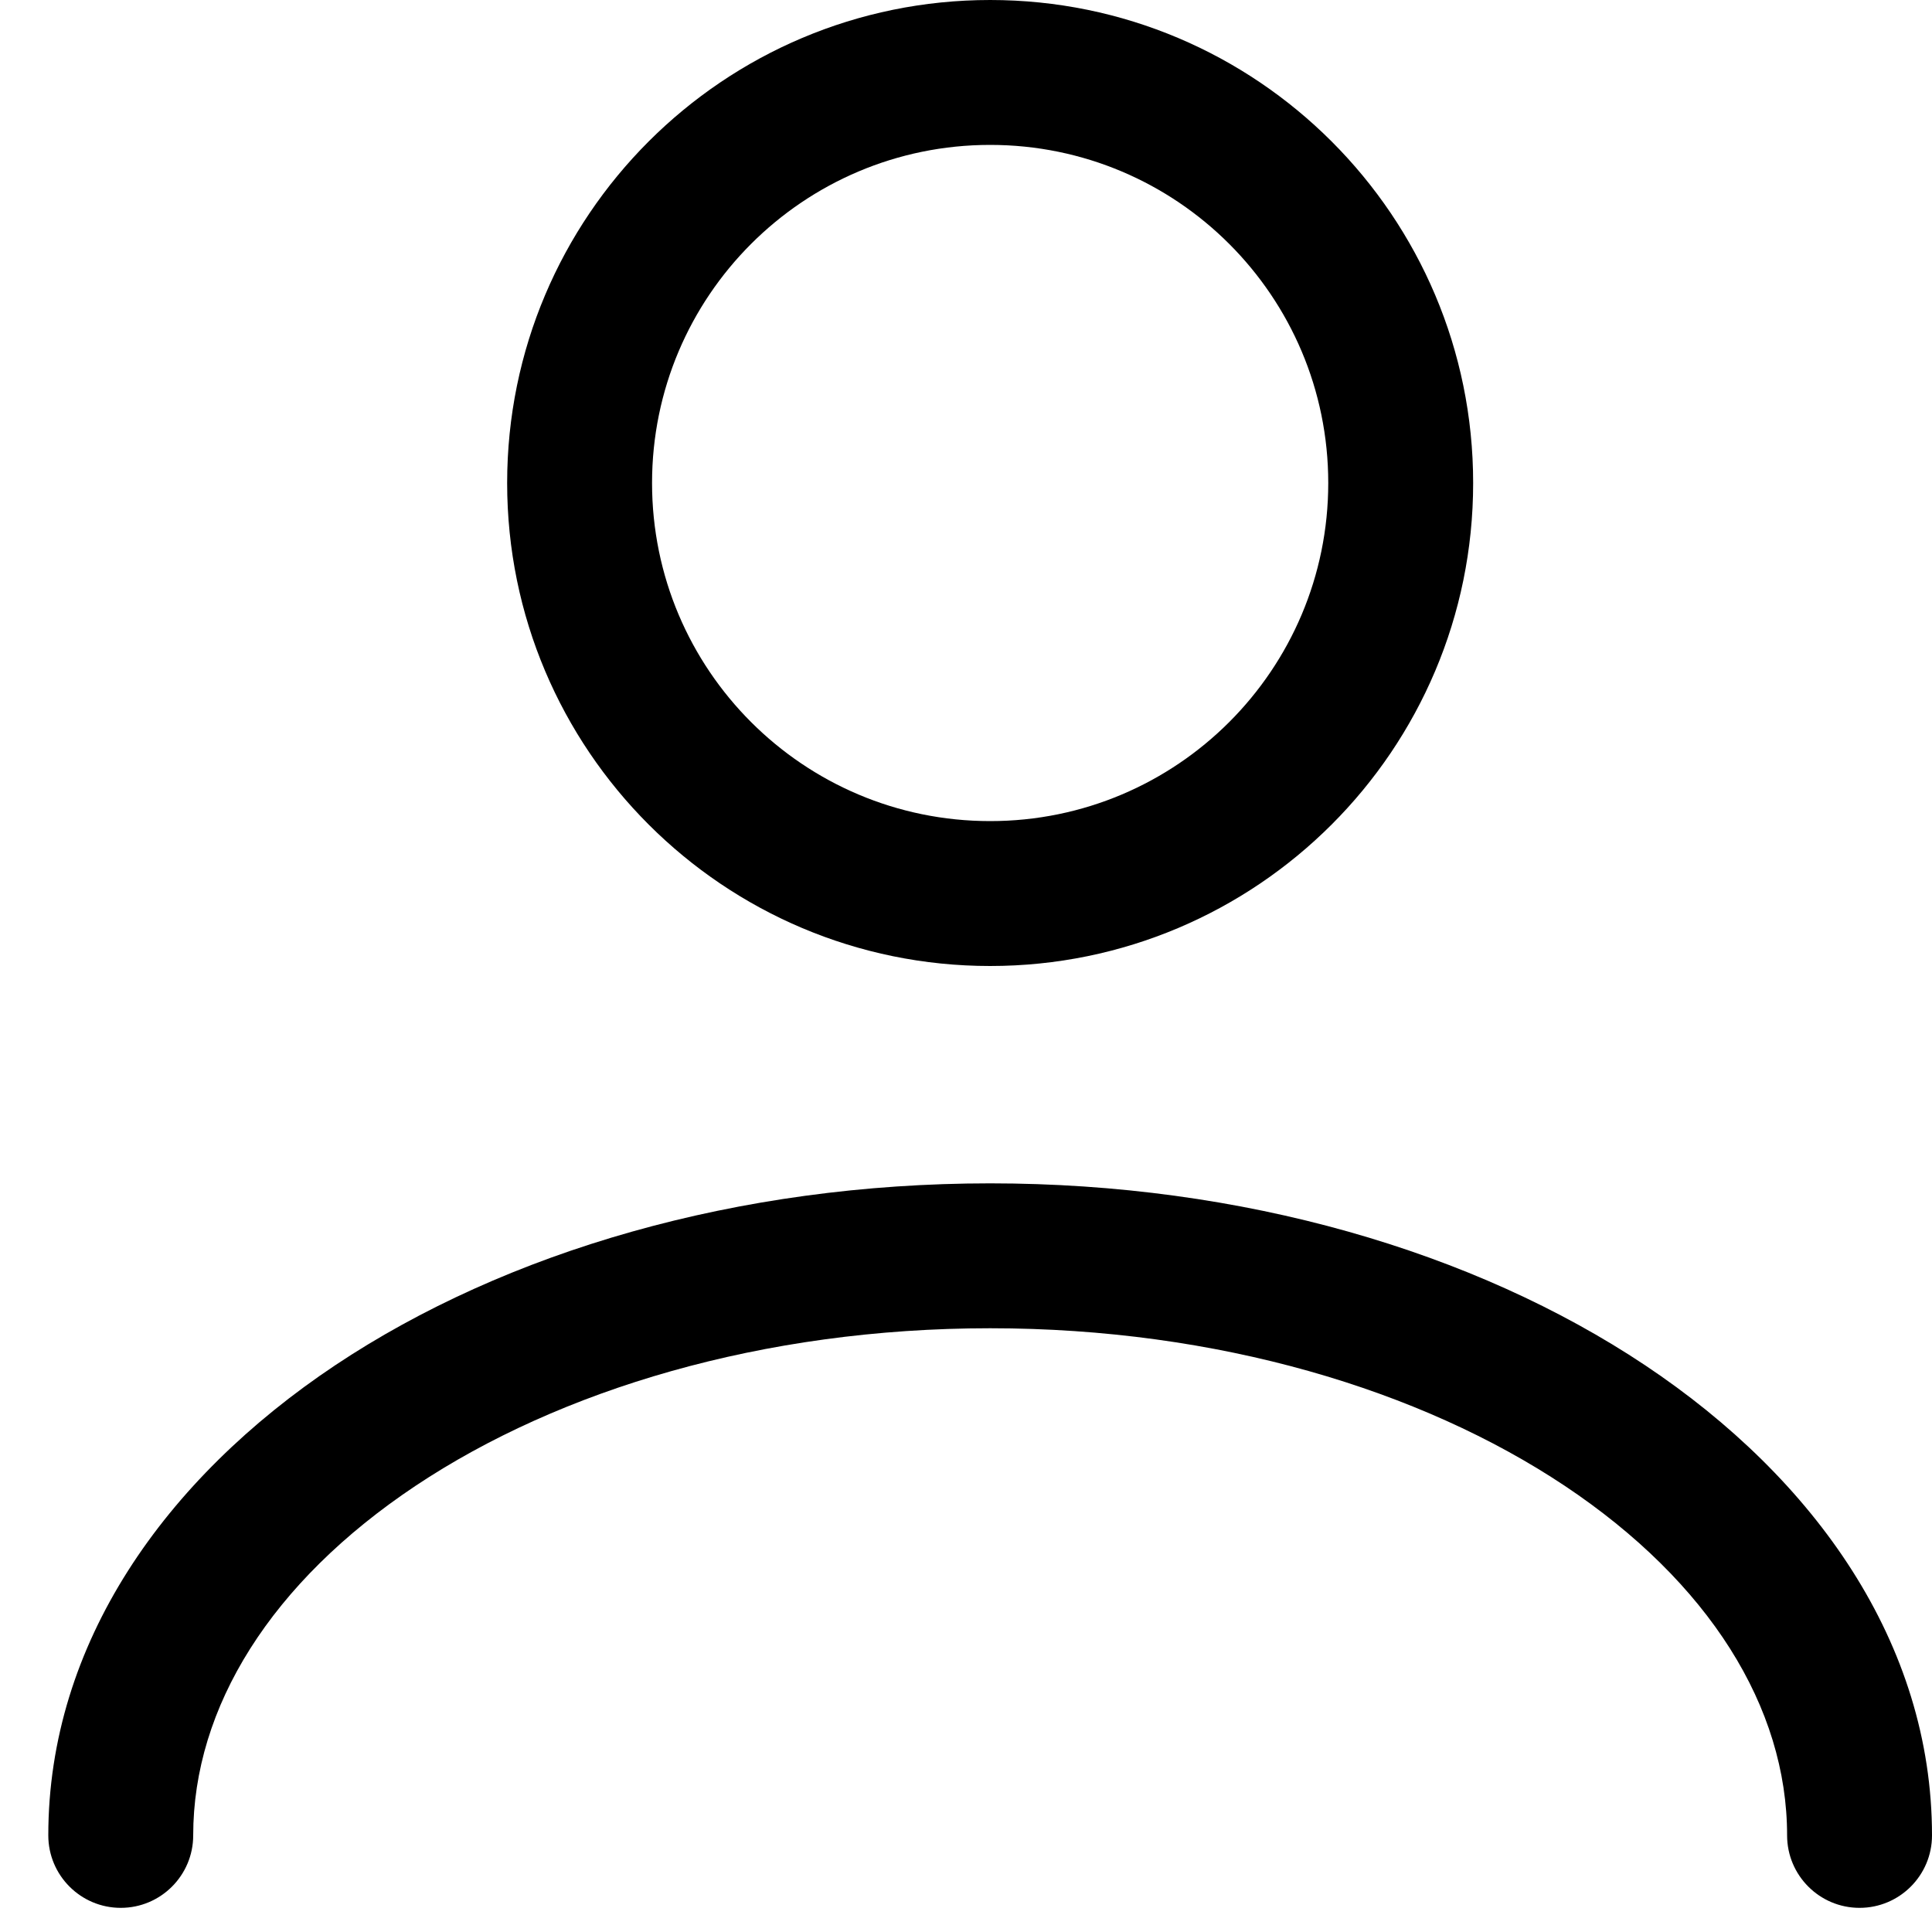
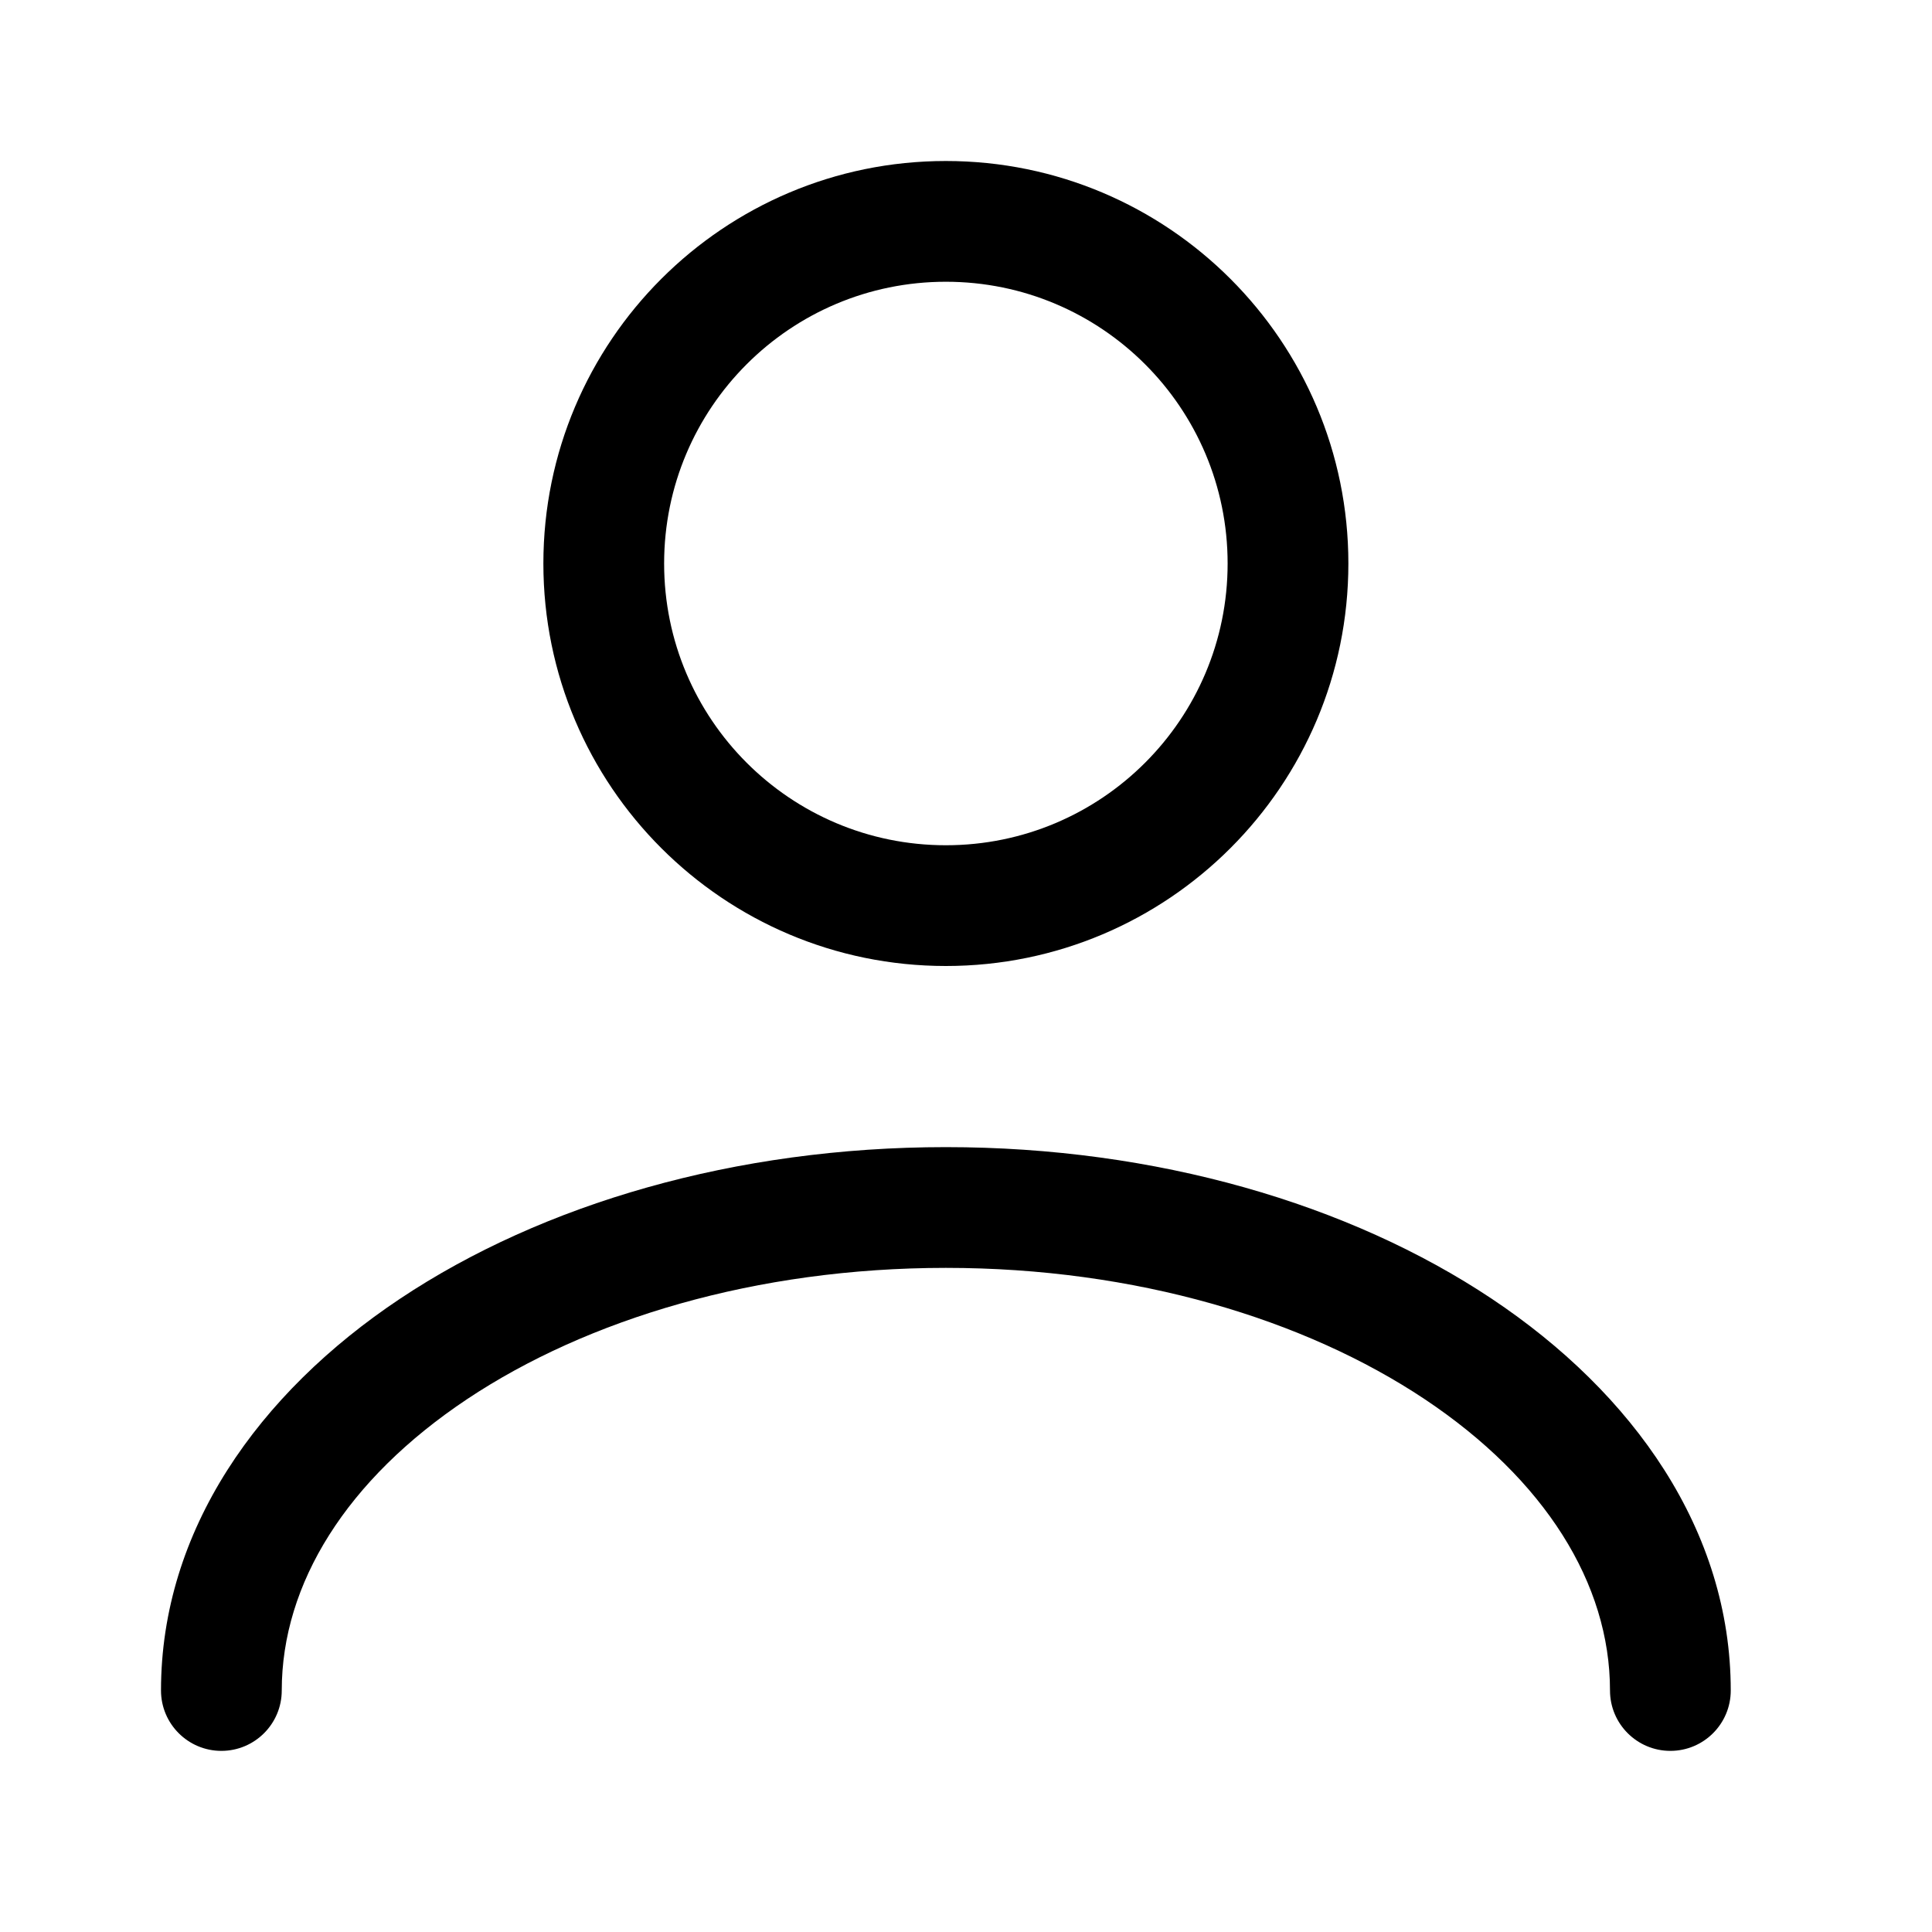
- <svg xmlns="http://www.w3.org/2000/svg" width="20" height="20" viewBox="0 0 20 20" fill="none">
-   <g id="Group 457">
-     <path id="Ellipse 17 (Stroke)" fill-rule="evenodd" clip-rule="evenodd" d="M10.25 8.5C12.183 8.5 13.75 6.933 13.75 5C13.75 3.067 12.183 1.5 10.25 1.5C8.317 1.5 6.75 3.067 6.75 5C6.75 6.933 8.317 8.5 10.25 8.5ZM10.25 10C13.011 10 15.25 7.761 15.25 5C15.25 2.239 13.011 0 10.25 0C7.489 0 5.25 2.239 5.25 5C5.25 7.761 7.489 10 10.25 10Z" fill="black" />
-     <path id="Ellipse 18 (Stroke)" fill-rule="evenodd" clip-rule="evenodd" d="M4.302 15.381C2.807 16.378 2 17.672 2 19C2 19.414 1.664 19.75 1.25 19.75C0.836 19.75 0.5 19.414 0.5 19C0.5 17.014 1.707 15.309 3.47 14.133C5.238 12.955 7.637 12.25 10.25 12.25C12.863 12.25 15.262 12.955 17.03 14.133C18.793 15.309 20 17.014 20 19C20 19.414 19.664 19.75 19.25 19.75C18.836 19.75 18.5 19.414 18.5 19C18.5 17.672 17.692 16.378 16.198 15.381C14.709 14.389 12.608 13.75 10.25 13.75C7.892 13.75 5.791 14.389 4.302 15.381Z" fill="black" />
-   </g>
+ <svg xmlns="http://www.w3.org/2000/svg" width="24" height="24" viewBox="0 0 24 24" fill="none">
+   <path fill-rule="evenodd" clip-rule="evenodd" d="M11.75 10.5C13.683 10.5 15.25 8.933 15.25 7C15.25 5.067 13.683 3.5 11.75 3.5C9.817 3.5 8.25 5.067 8.25 7C8.25 8.933 9.817 10.5 11.75 10.5ZM11.75 12C14.511 12 16.75 9.761 16.75 7C16.75 4.239 14.511 2 11.75 2C8.989 2 6.75 4.239 6.75 7C6.75 9.761 8.989 12 11.75 12Z" fill="black" />
+   <path fill-rule="evenodd" clip-rule="evenodd" d="M5.802 17.381C4.307 18.378 3.5 19.672 3.5 21C3.5 21.414 3.164 21.75 2.75 21.75C2.336 21.75 2 21.414 2 21C2 19.014 3.207 17.308 4.97 16.133C6.738 14.955 9.137 14.25 11.75 14.25C14.363 14.25 16.762 14.955 18.53 16.133C20.293 17.308 21.5 19.014 21.5 21C21.5 21.414 21.164 21.75 20.75 21.75C20.336 21.75 20 21.414 20 21C20 19.672 19.192 18.378 17.698 17.381C16.209 16.389 14.108 15.75 11.75 15.75C9.392 15.75 7.291 16.389 5.802 17.381Z" fill="black" />
</svg>
